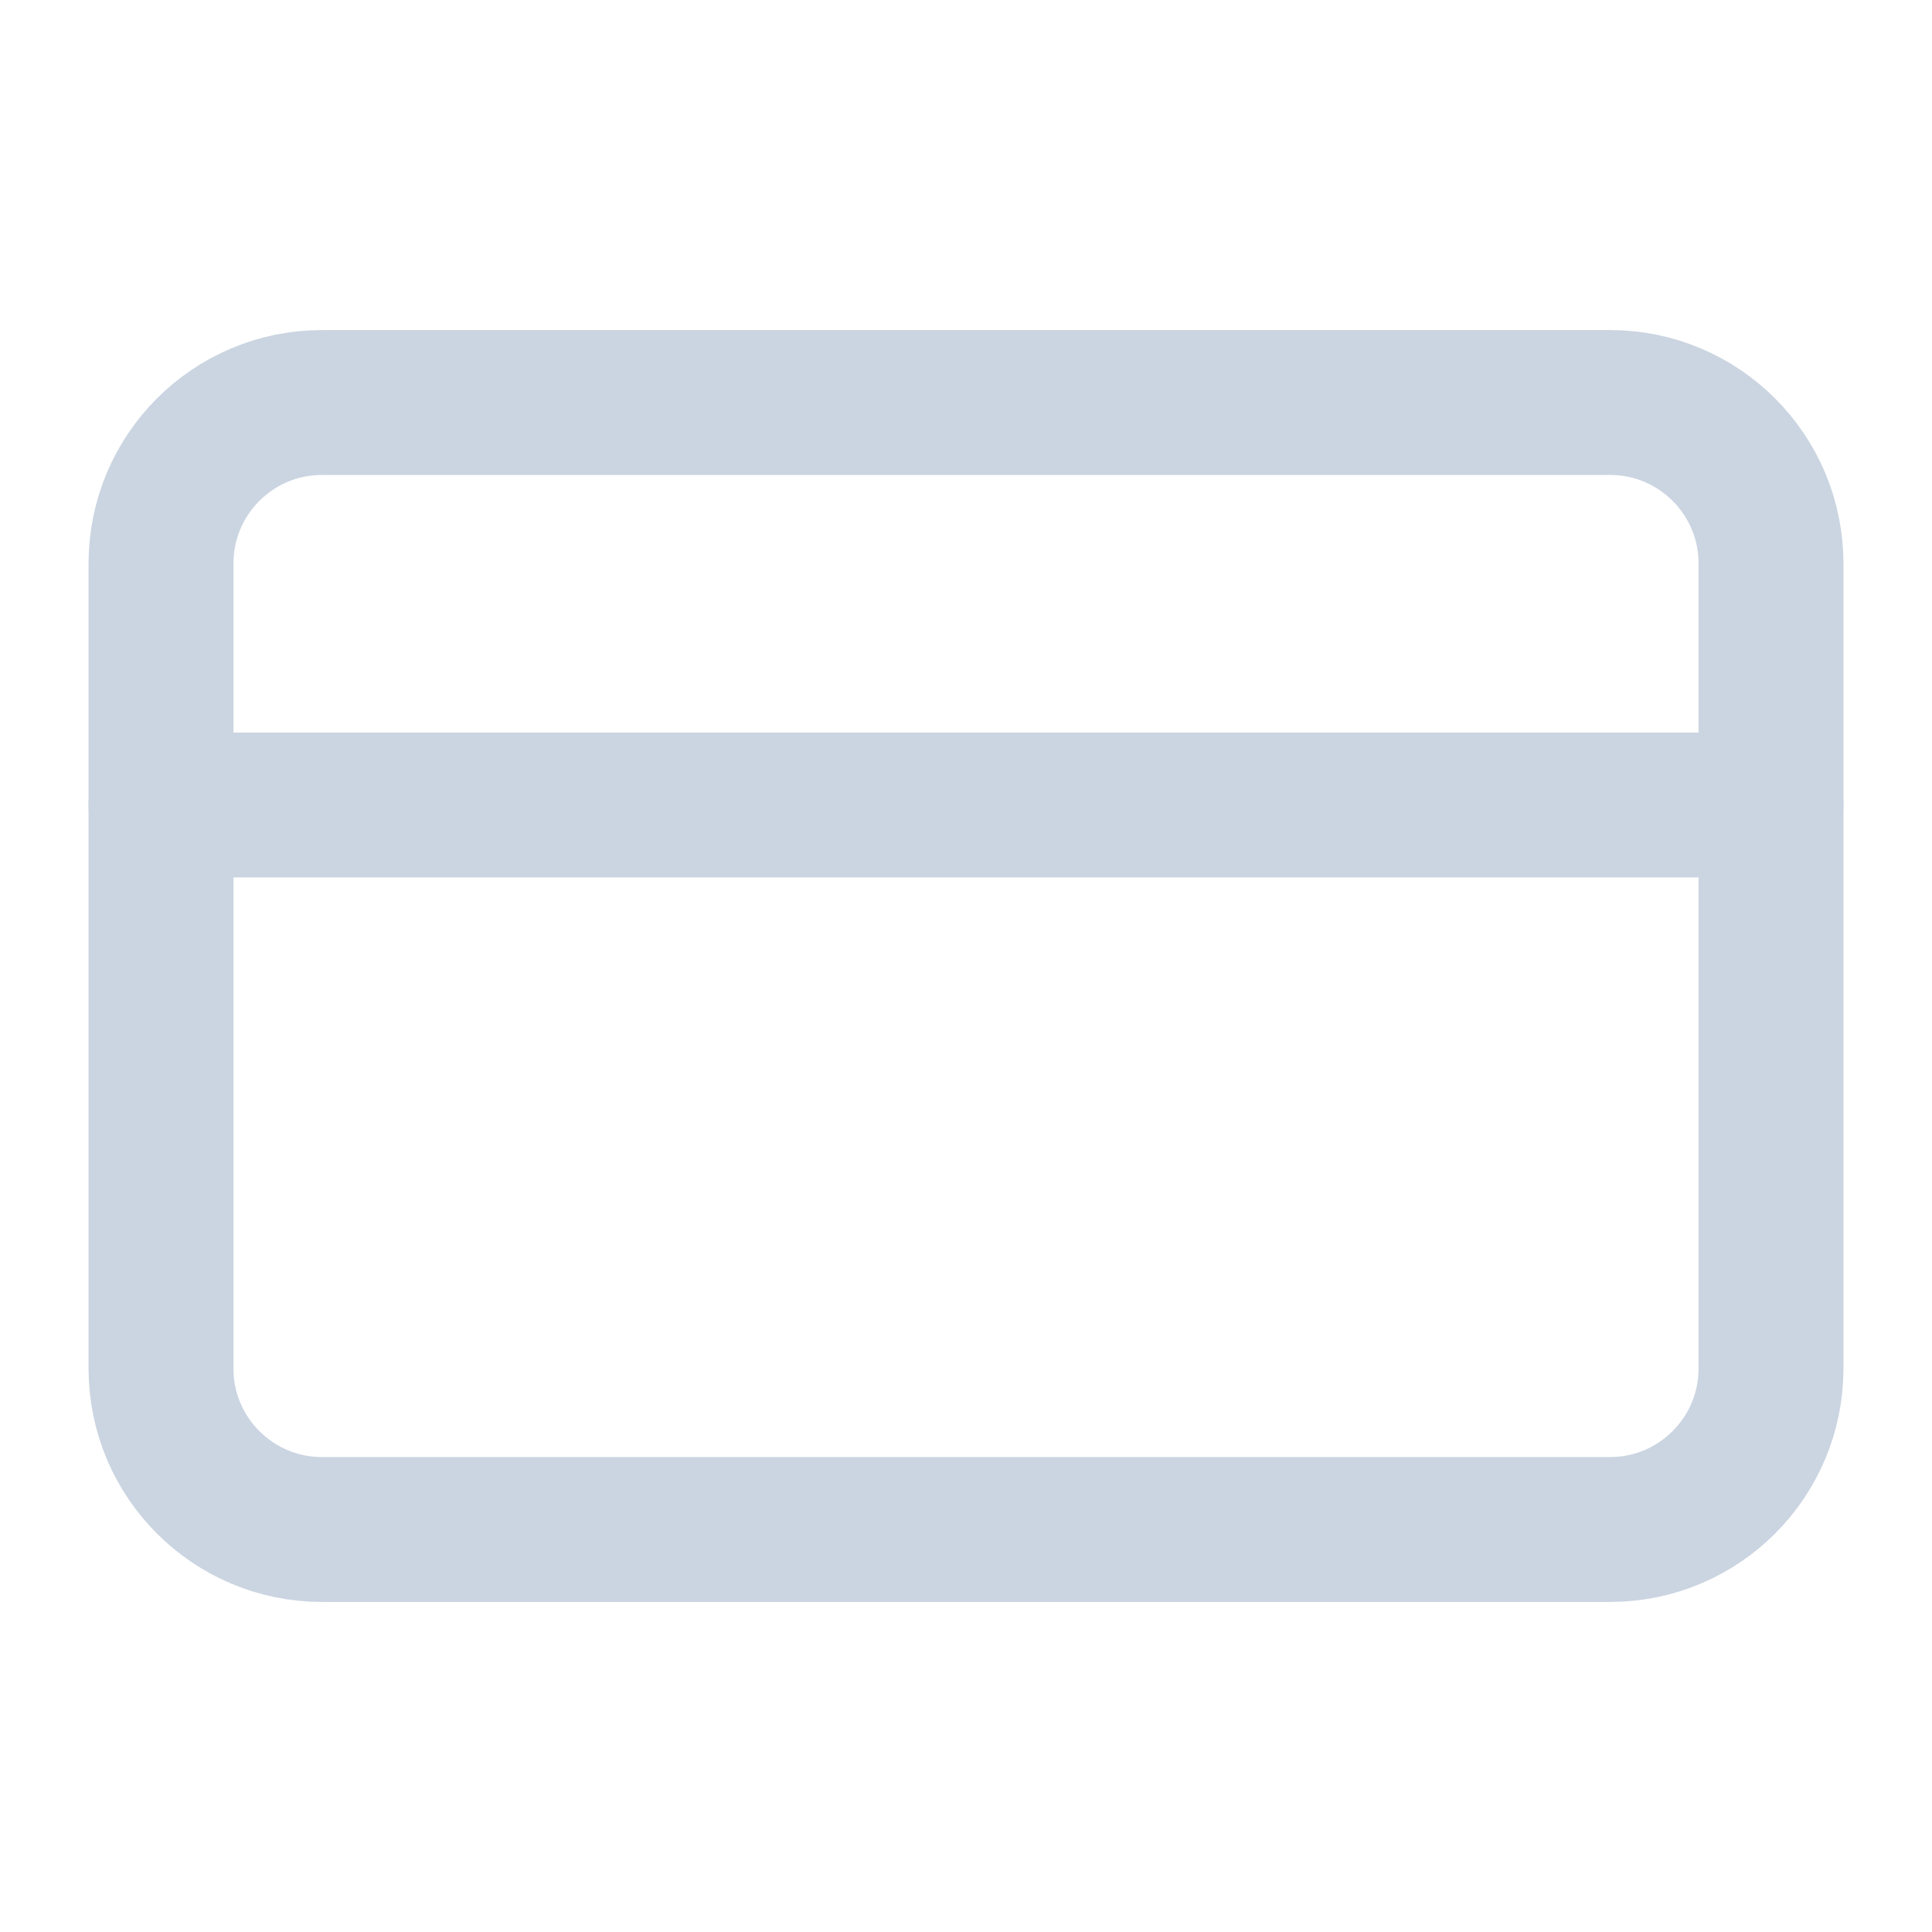
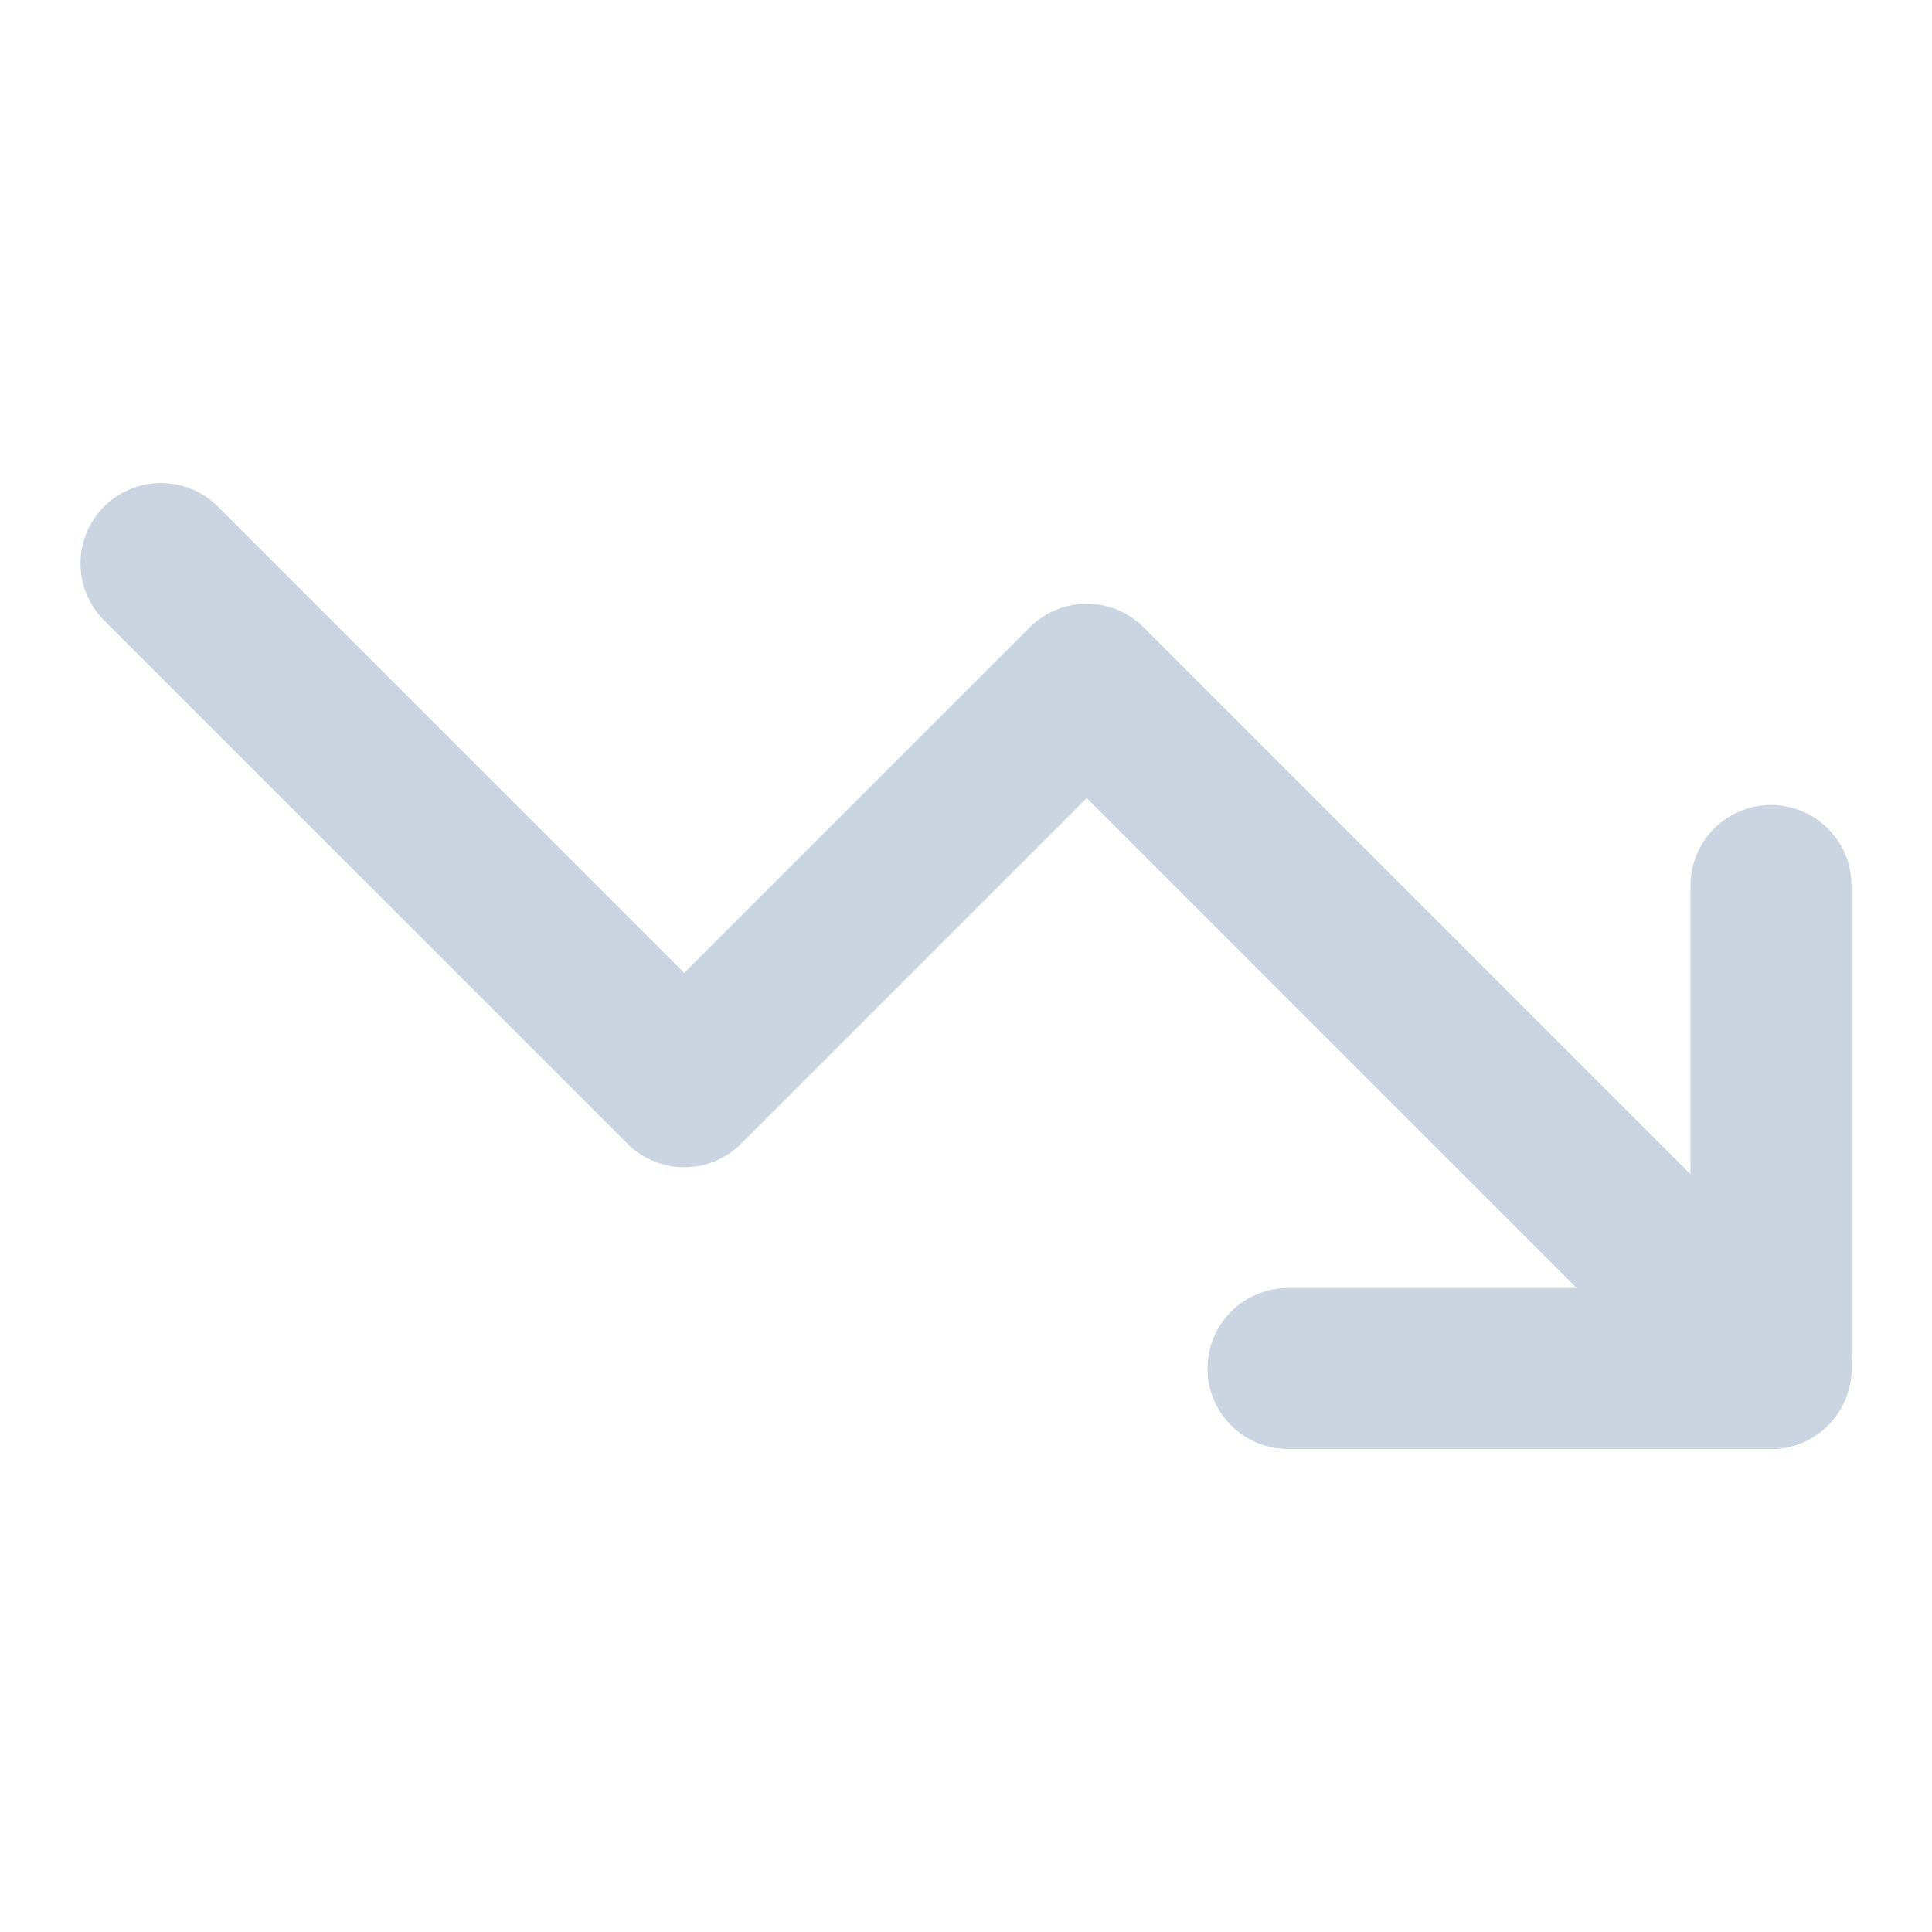
- <svg xmlns="http://www.w3.org/2000/svg" width="20" height="20" viewBox="0 0 24 24" fill="none" stroke="#cbd5e1" stroke-width="1.8" stroke-linecap="round" stroke-linejoin="round">
-   <rect width="20" height="14" x="2" y="5" rx="2" />
-   <line x1="2" x2="22" y1="10" y2="10" />
+ <svg xmlns="http://www.w3.org/2000/svg" width="20" height="20" viewBox="0 0 24 24" fill="none" stroke="#cbd5e1" stroke-width="2" stroke-linecap="round" stroke-linejoin="round">
+   <polyline points="22 17 13.5 8.5 8.5 13.5 2 7" />
+   <polyline points="16 17 22 17 22 11" />
</svg>
